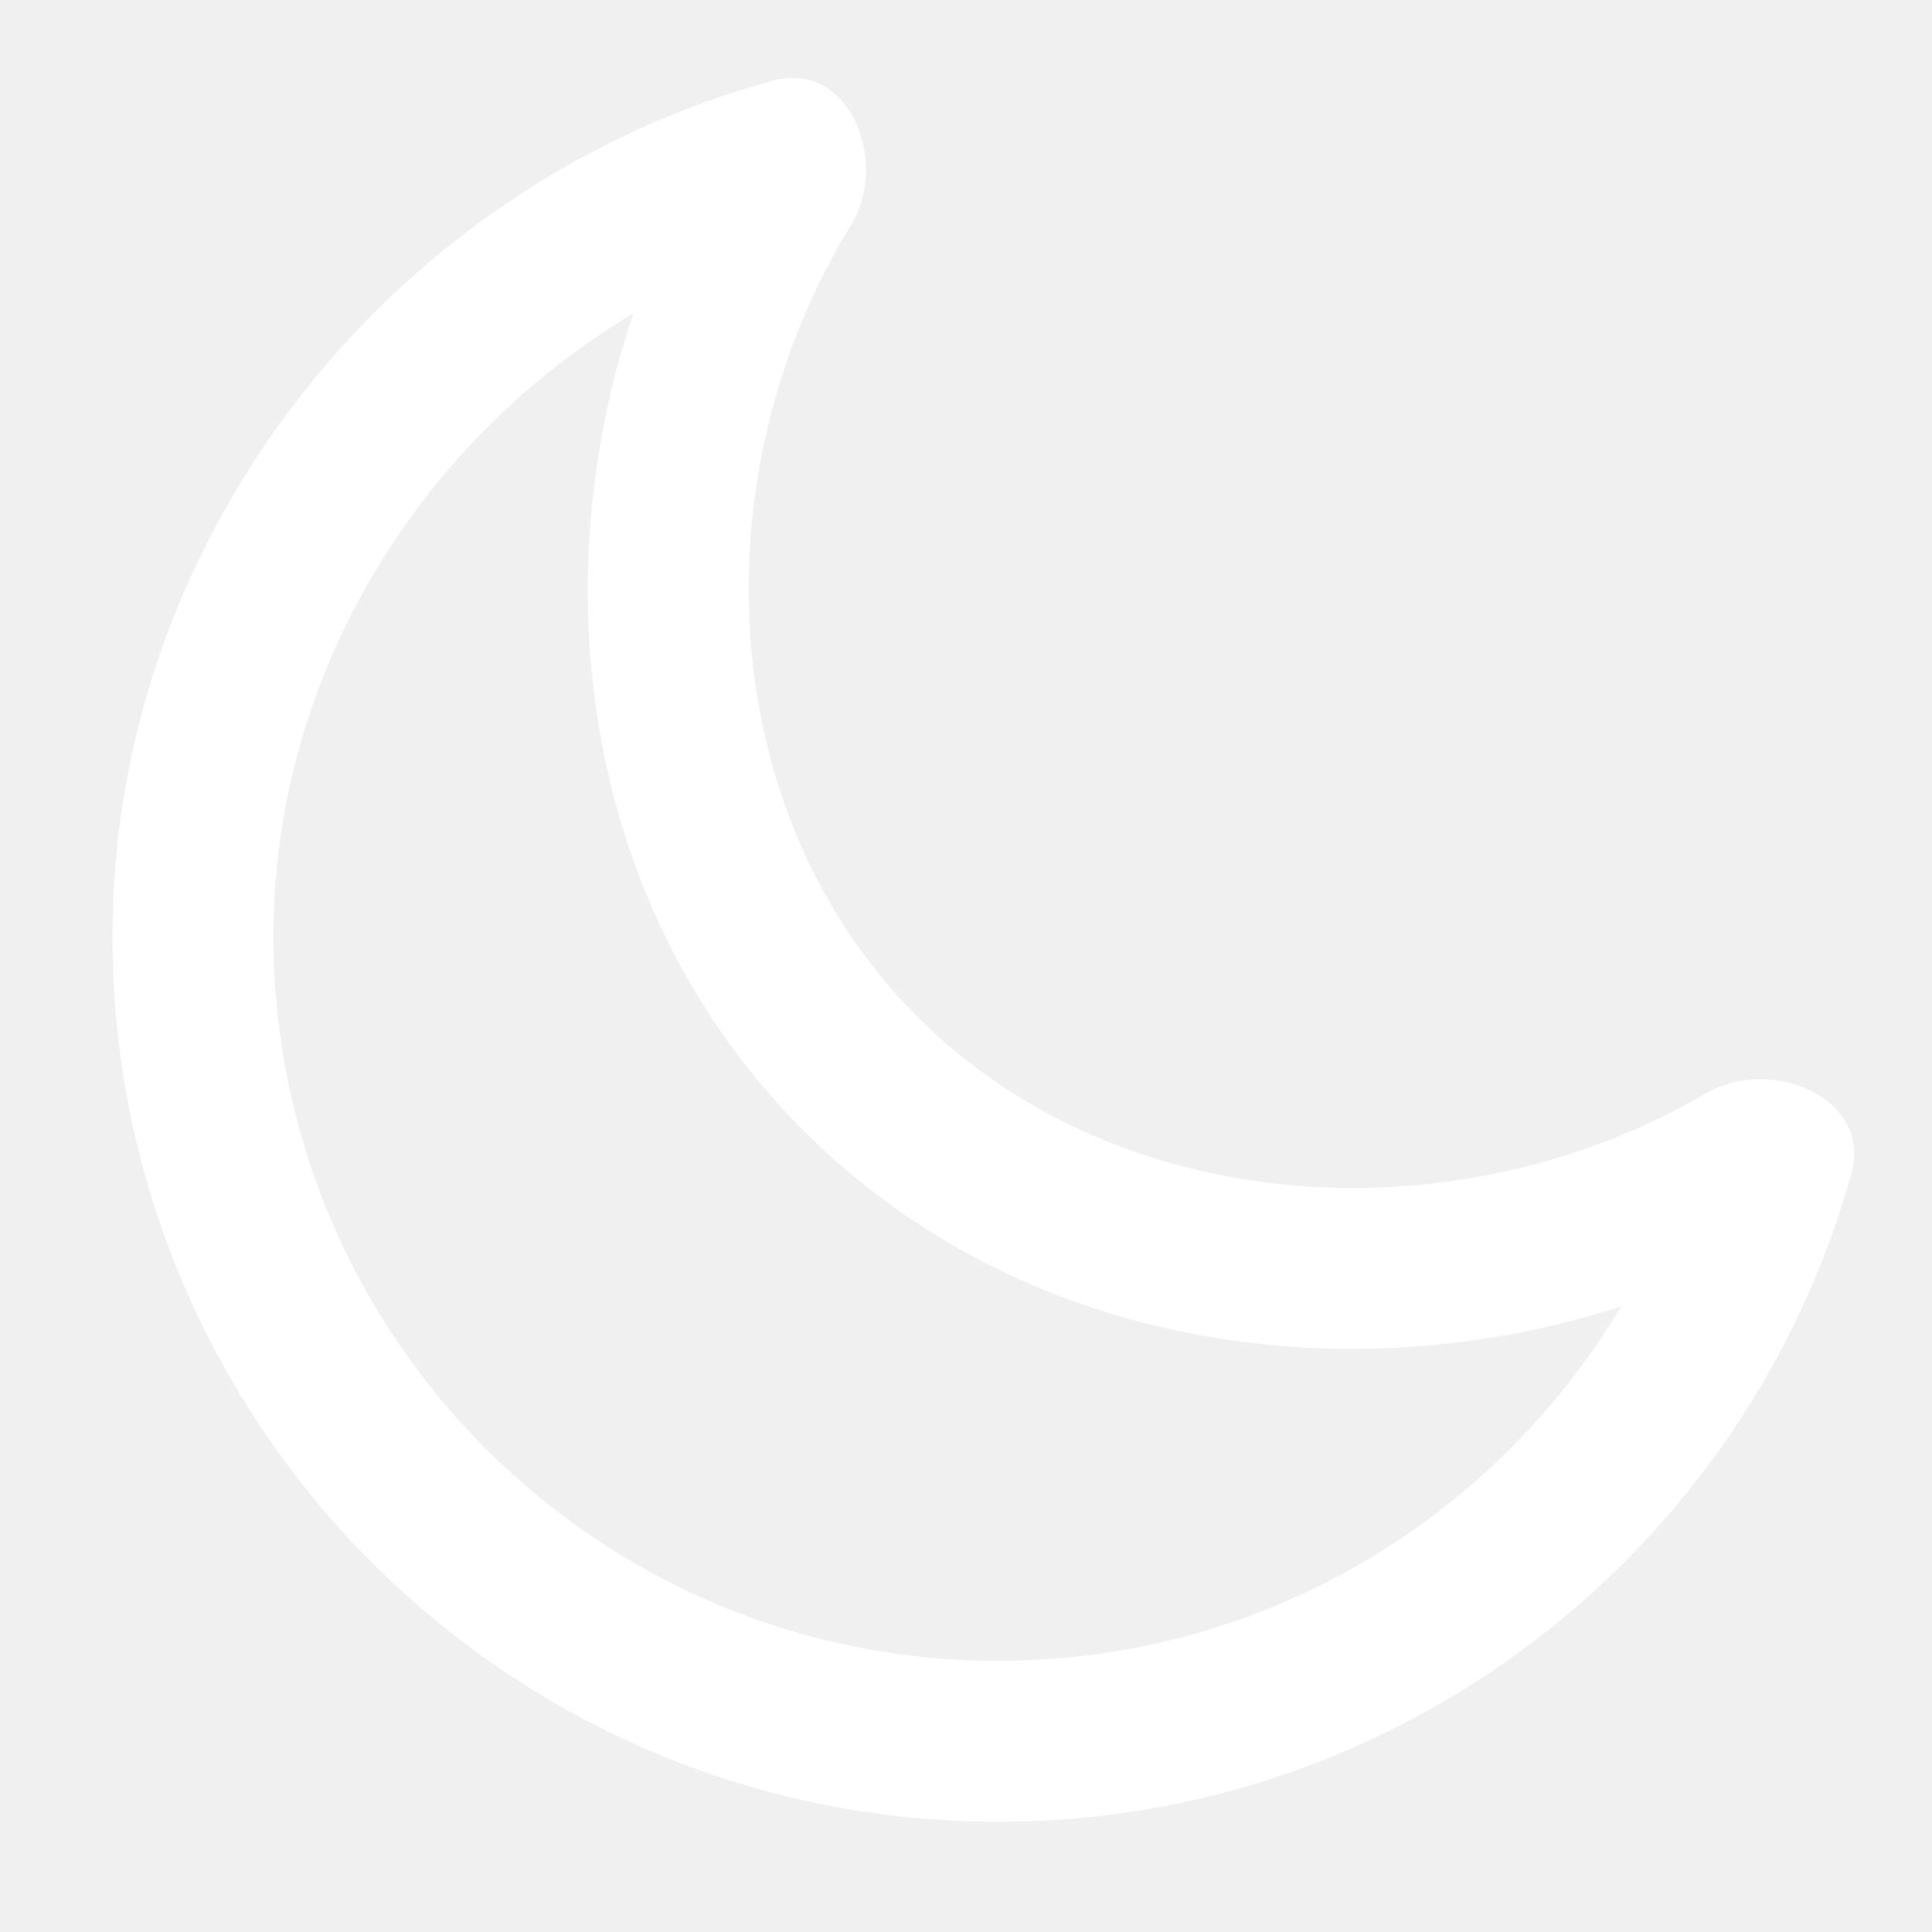
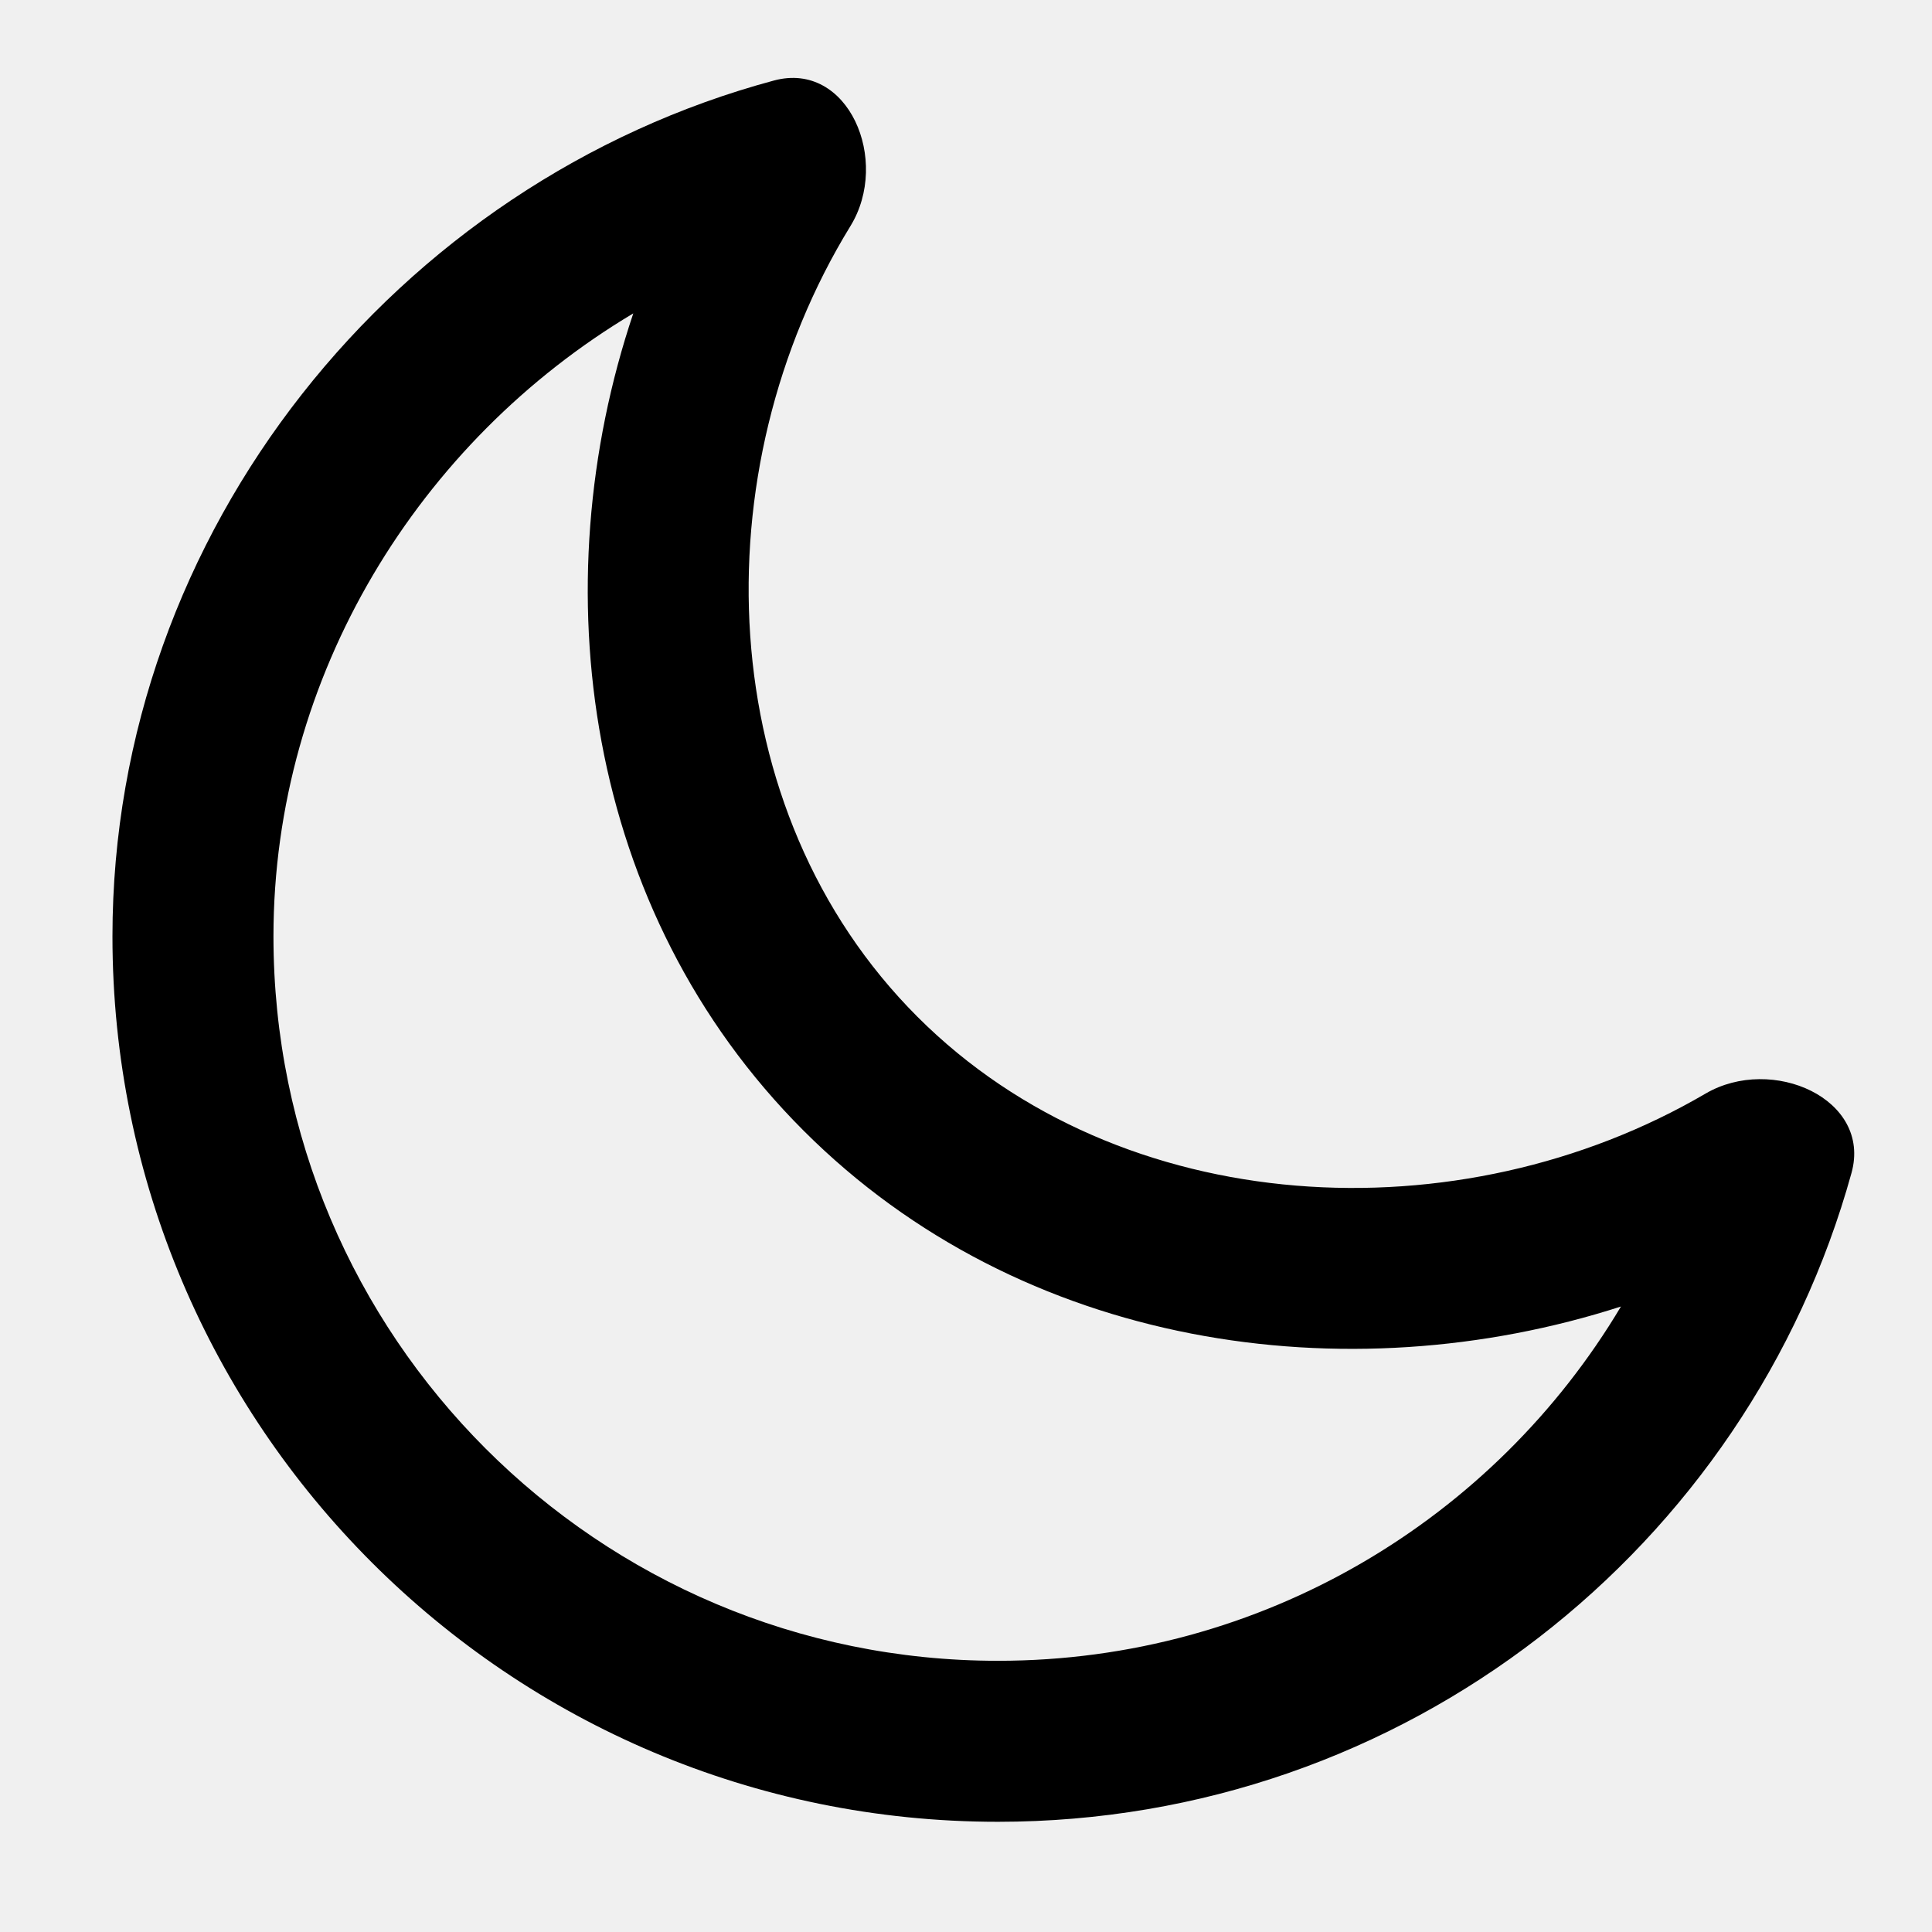
<svg xmlns="http://www.w3.org/2000/svg" width="800px" height="800px" viewBox="0 0 24 24" fill="none">
-   <path fill-rule="evenodd" clip-rule="evenodd" d="M3.397 11.632C3.397 16.602 7.426 20.631 12.397 20.631C15.686 20.631 18.566 18.866 20.136 16.23C16.729 17.329 12.692 16.755 9.983 14.046C7.252 11.315 6.726 7.284 7.867 3.893C5.207 5.479 3.397 8.389 3.397 11.632ZM21.187 13.585C22.012 13.102 23.255 13.649 23 14.571C21.714 19.219 17.454 22.631 12.397 22.631C6.322 22.631 1.397 17.707 1.397 11.632C1.397 6.589 4.935 2.258 9.615 1C10.539 0.752 11.065 1.994 10.564 2.809C8.7 5.847 8.832 10.066 11.397 12.631C13.932 15.166 18.137 15.37 21.187 13.585Z" fill="#ffffff" />
+   <path fill-rule="evenodd" clip-rule="evenodd" d="M3.397 11.632C3.397 16.602 7.426 20.631 12.397 20.631C15.686 20.631 18.566 18.866 20.136 16.23C16.729 17.329 12.692 16.755 9.983 14.046C7.252 11.315 6.726 7.284 7.867 3.893C5.207 5.479 3.397 8.389 3.397 11.632ZM21.187 13.585C22.012 13.102 23.255 13.649 23 14.571C21.714 19.219 17.454 22.631 12.397 22.631C6.322 22.631 1.397 17.707 1.397 11.632C1.397 6.589 4.935 2.258 9.615 1C10.539 0.752 11.065 1.994 10.564 2.809C8.7 5.847 8.832 10.066 11.397 12.631C13.932 15.166 18.137 15.37 21.187 13.585Z" fill="#000000" />
</svg>
